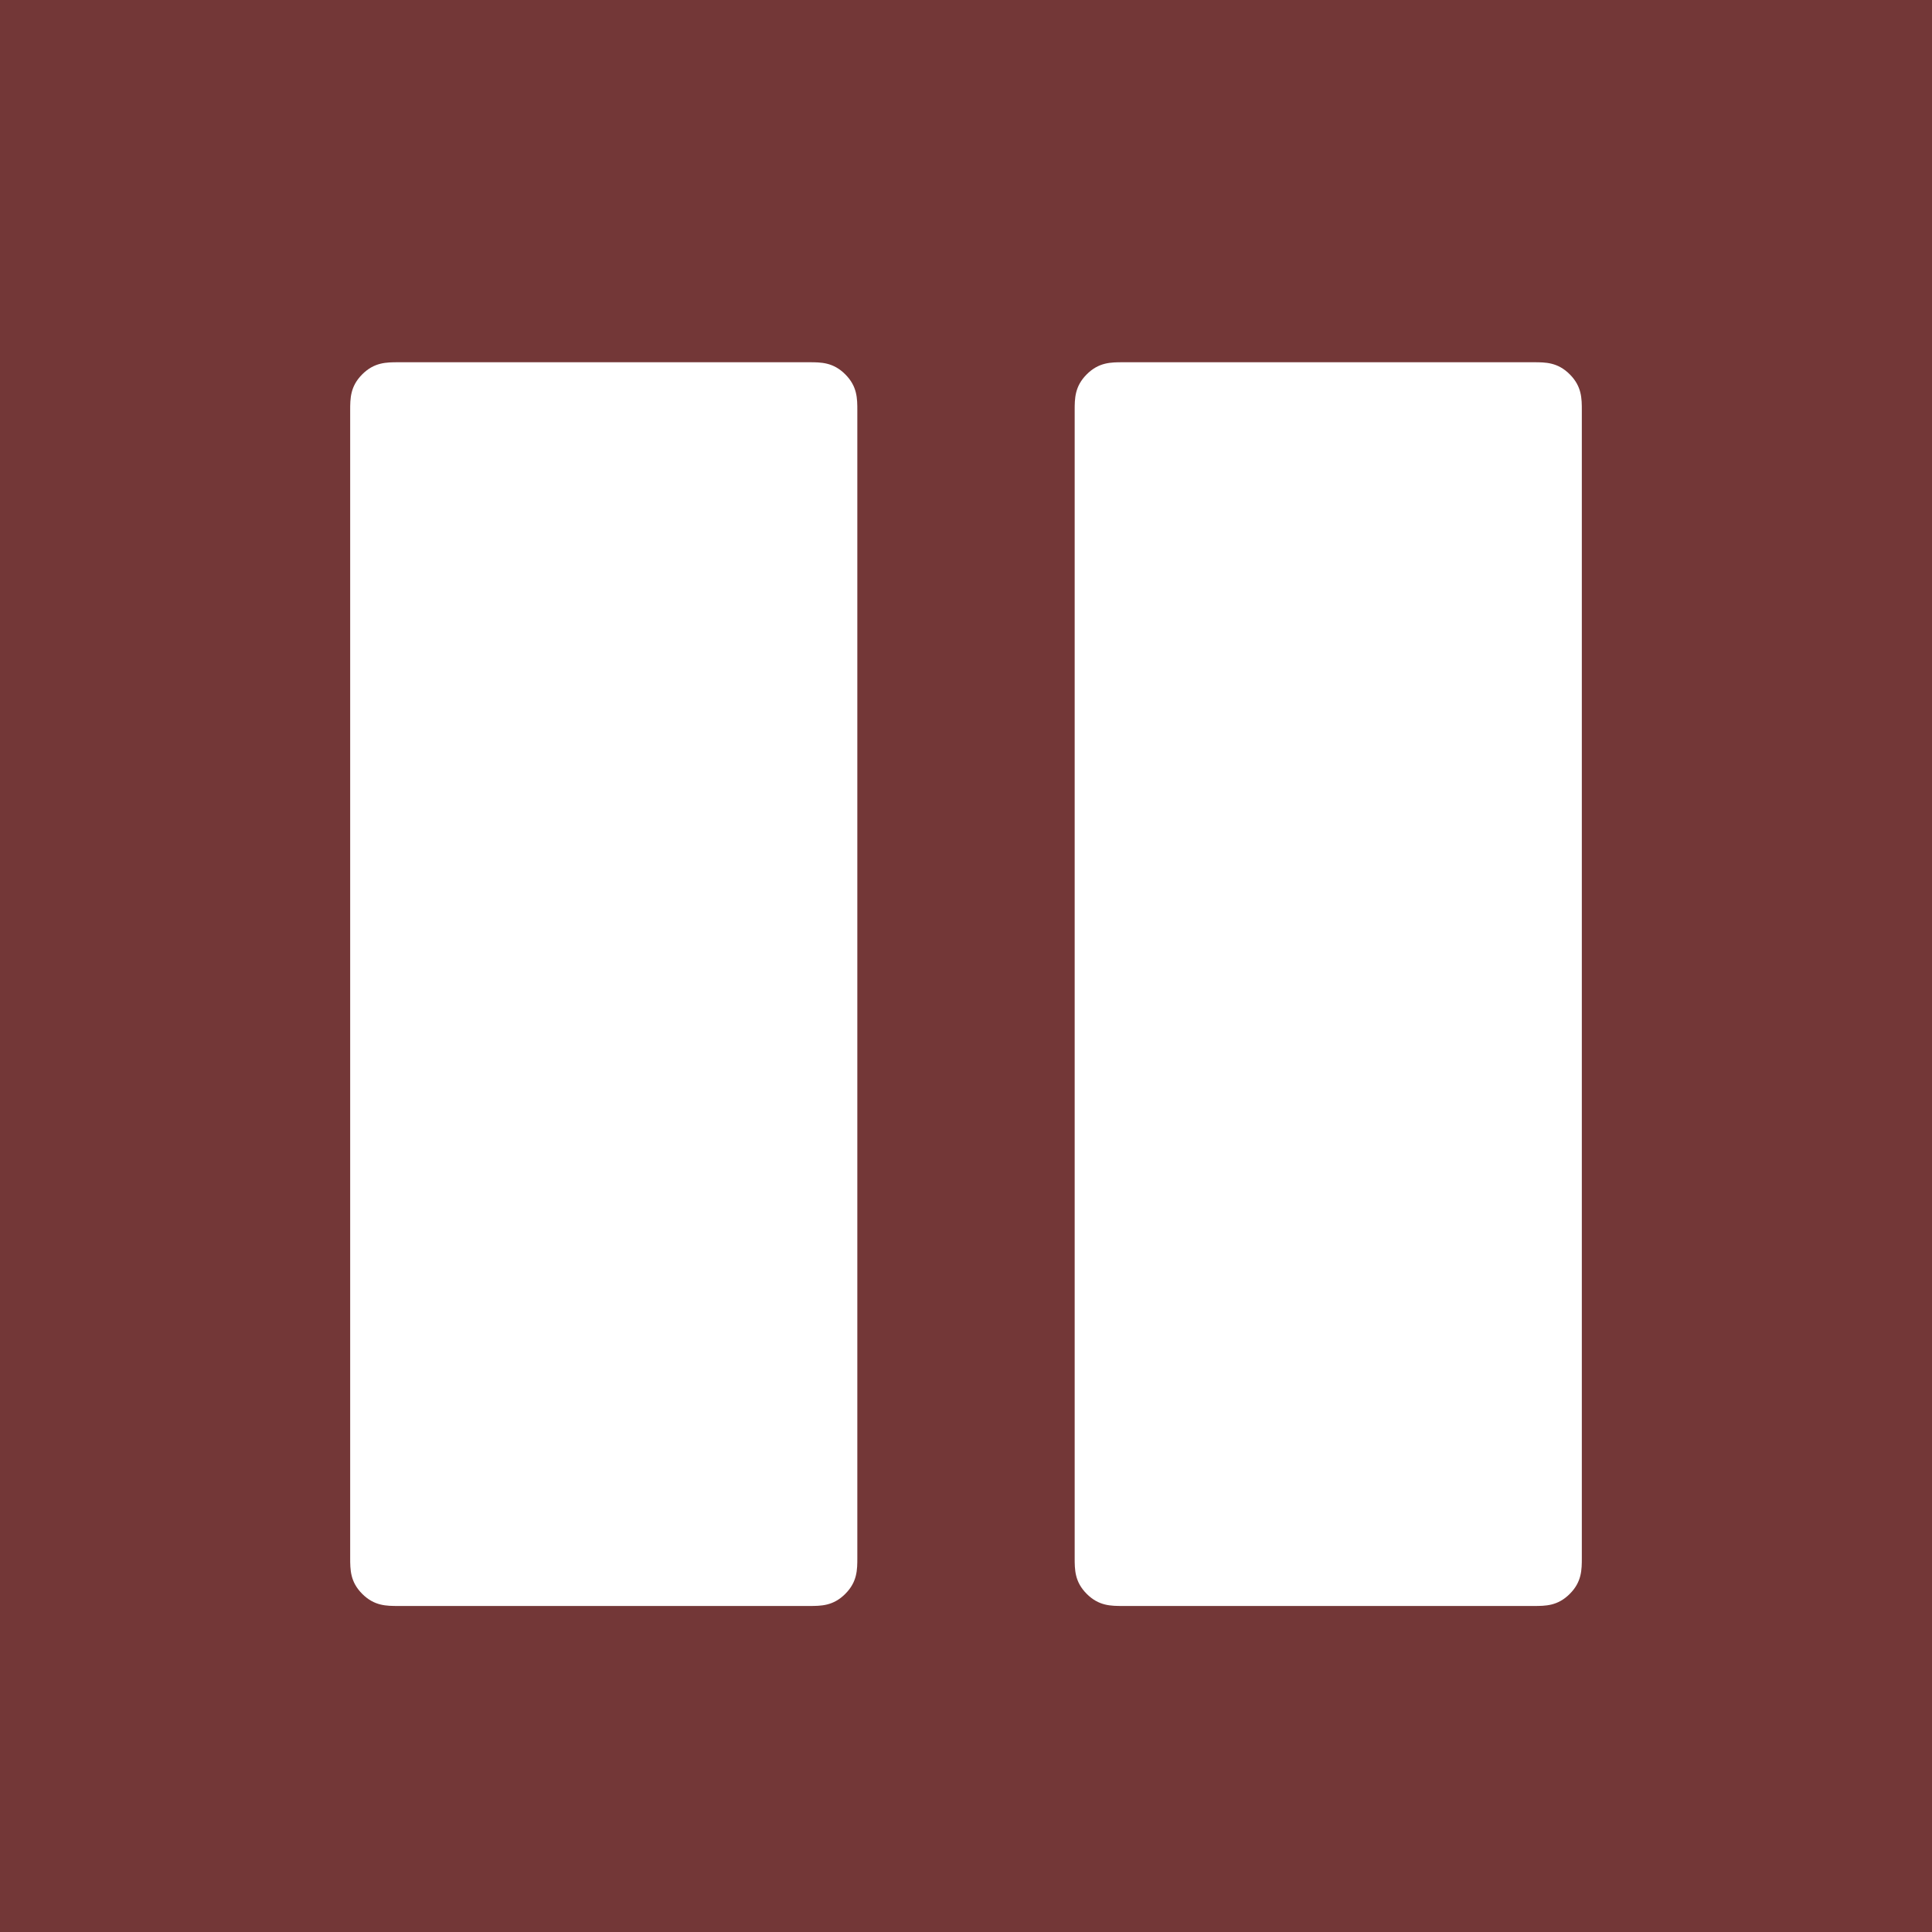
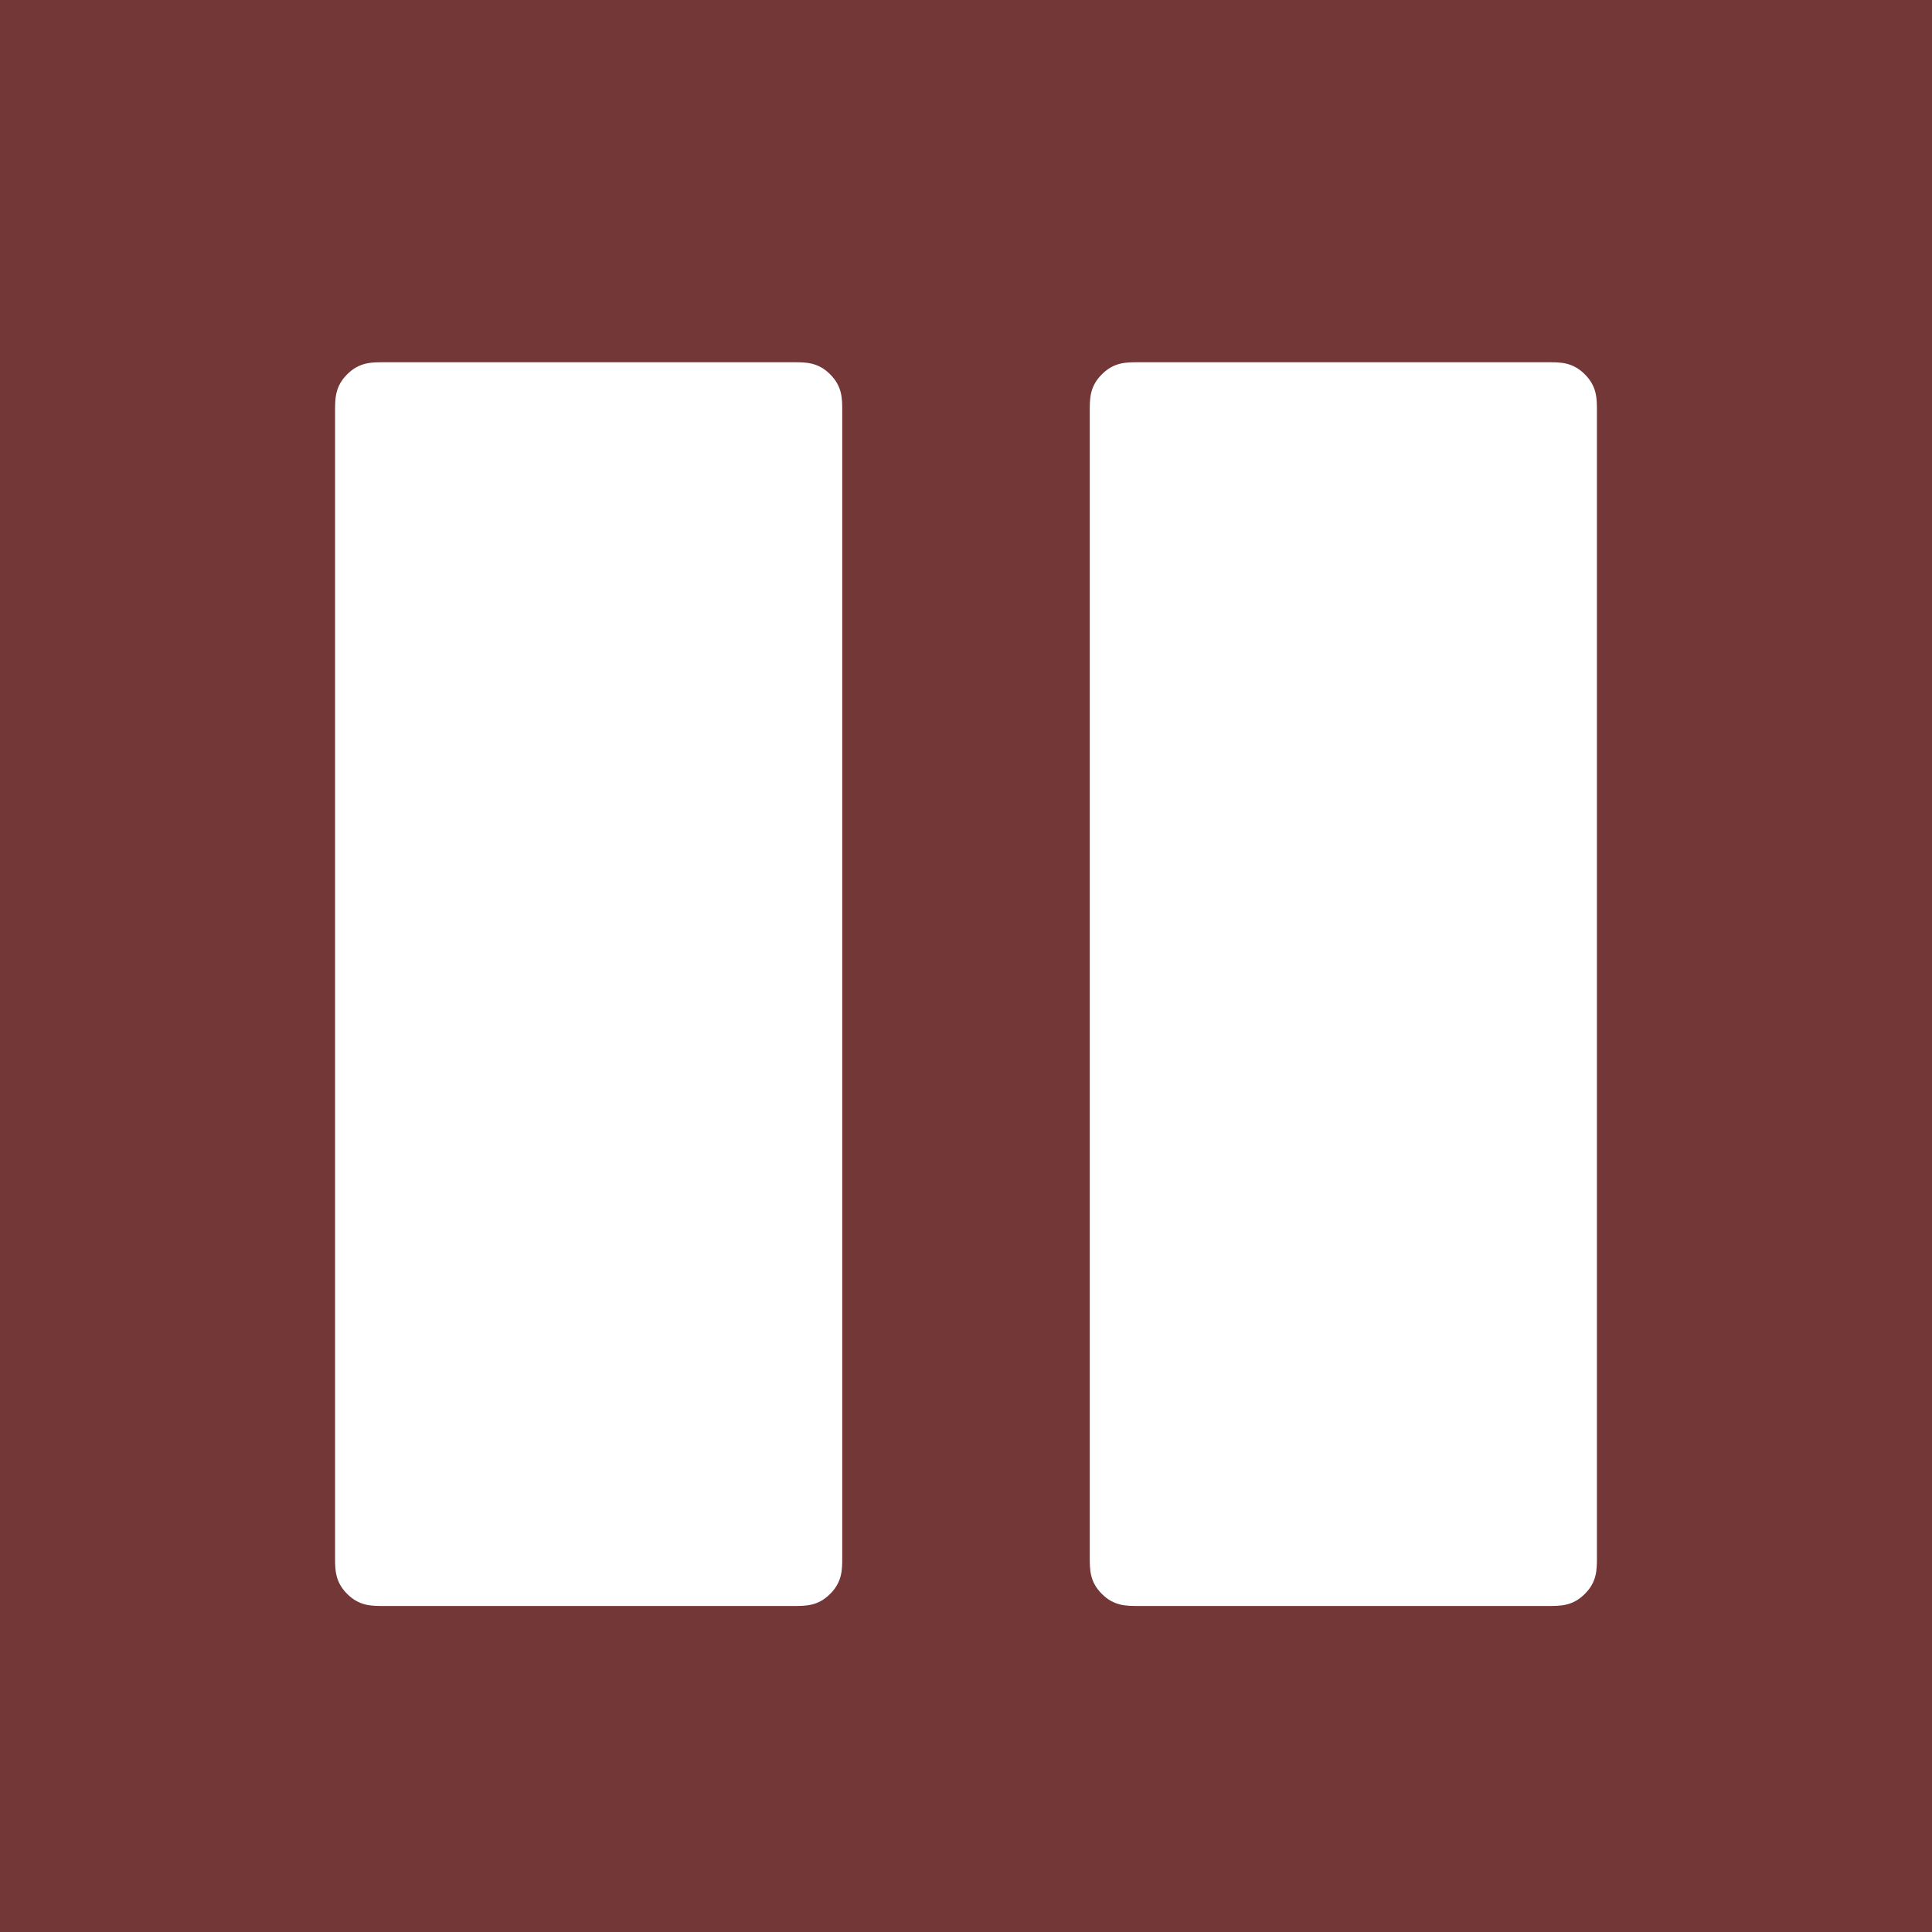
- <svg xmlns="http://www.w3.org/2000/svg" version="1.1" id="Layer_1" x="0px" y="0px" viewBox="0 0 16 16" enable-background="new 0 0 16 16" xml:space="preserve">
-   <path fill="#733737" d="M0,0v16h16V0H0z M7.1,12.9c0,0.1,0,0.2-0.1,0.3c-0.1,0.1-0.2,0.1-0.3,0.1H3.3c-0.1,0-0.2,0-0.3-0.1  c-0.1-0.1-0.1-0.2-0.1-0.3V3.4c0-0.1,0-0.2,0.1-0.3C3.1,3,3.2,3,3.3,3h3.4C6.8,3,6.9,3,7,3.1c0.1,0.1,0.1,0.2,0.1,0.3V12.9z   M13.1,12.9c0,0.1,0,0.2-0.1,0.3c-0.1,0.1-0.2,0.1-0.3,0.1H9.3c-0.1,0-0.2,0-0.3-0.1c-0.1-0.1-0.1-0.2-0.1-0.3V3.4  c0-0.1,0-0.2,0.1-0.3C9.1,3,9.2,3,9.3,3h3.4c0.1,0,0.2,0,0.3,0.1c0.1,0.1,0.1,0.2,0.1,0.3V12.9z" />
+ <svg xmlns="http://www.w3.org/2000/svg" version="1.1" id="Layer_1" x="0px" y="0px" viewBox="0 0 256 256" enable-background="new 0 0 256 256" xml:space="preserve">
+   <path fill="#733737" d="M0,0v256h256V0H0z M111.6,206.4c0,1.6,0,3.2-1.6,4.8s-3.2,1.6-4.8,1.6H50.8c-1.6,0-3.2,0-4.8-1.6  s-1.6-3.2-1.6-4.8v-152c0-1.6,0-3.2,1.6-4.8c1.6-1.6,3.2-1.6,4.8-1.6h54.4c1.6,0,3.2,0,4.8,1.6s1.6,3.2,1.6,4.8V206.4z M211.6,206.4  c0,1.6,0,3.2-1.6,4.8s-3.2,1.6-4.8,1.6h-54.4c-1.6,0-3.2,0-4.8-1.6s-1.6-3.2-1.6-4.8v-152c0-1.6,0-3.2,1.6-4.8  c1.6-1.6,3.2-1.6,4.8-1.6h54.4c1.6,0,3.2,0,4.8,1.6s1.6,3.2,1.6,4.8L211.6,206.4L211.6,206.4z" />
</svg>
